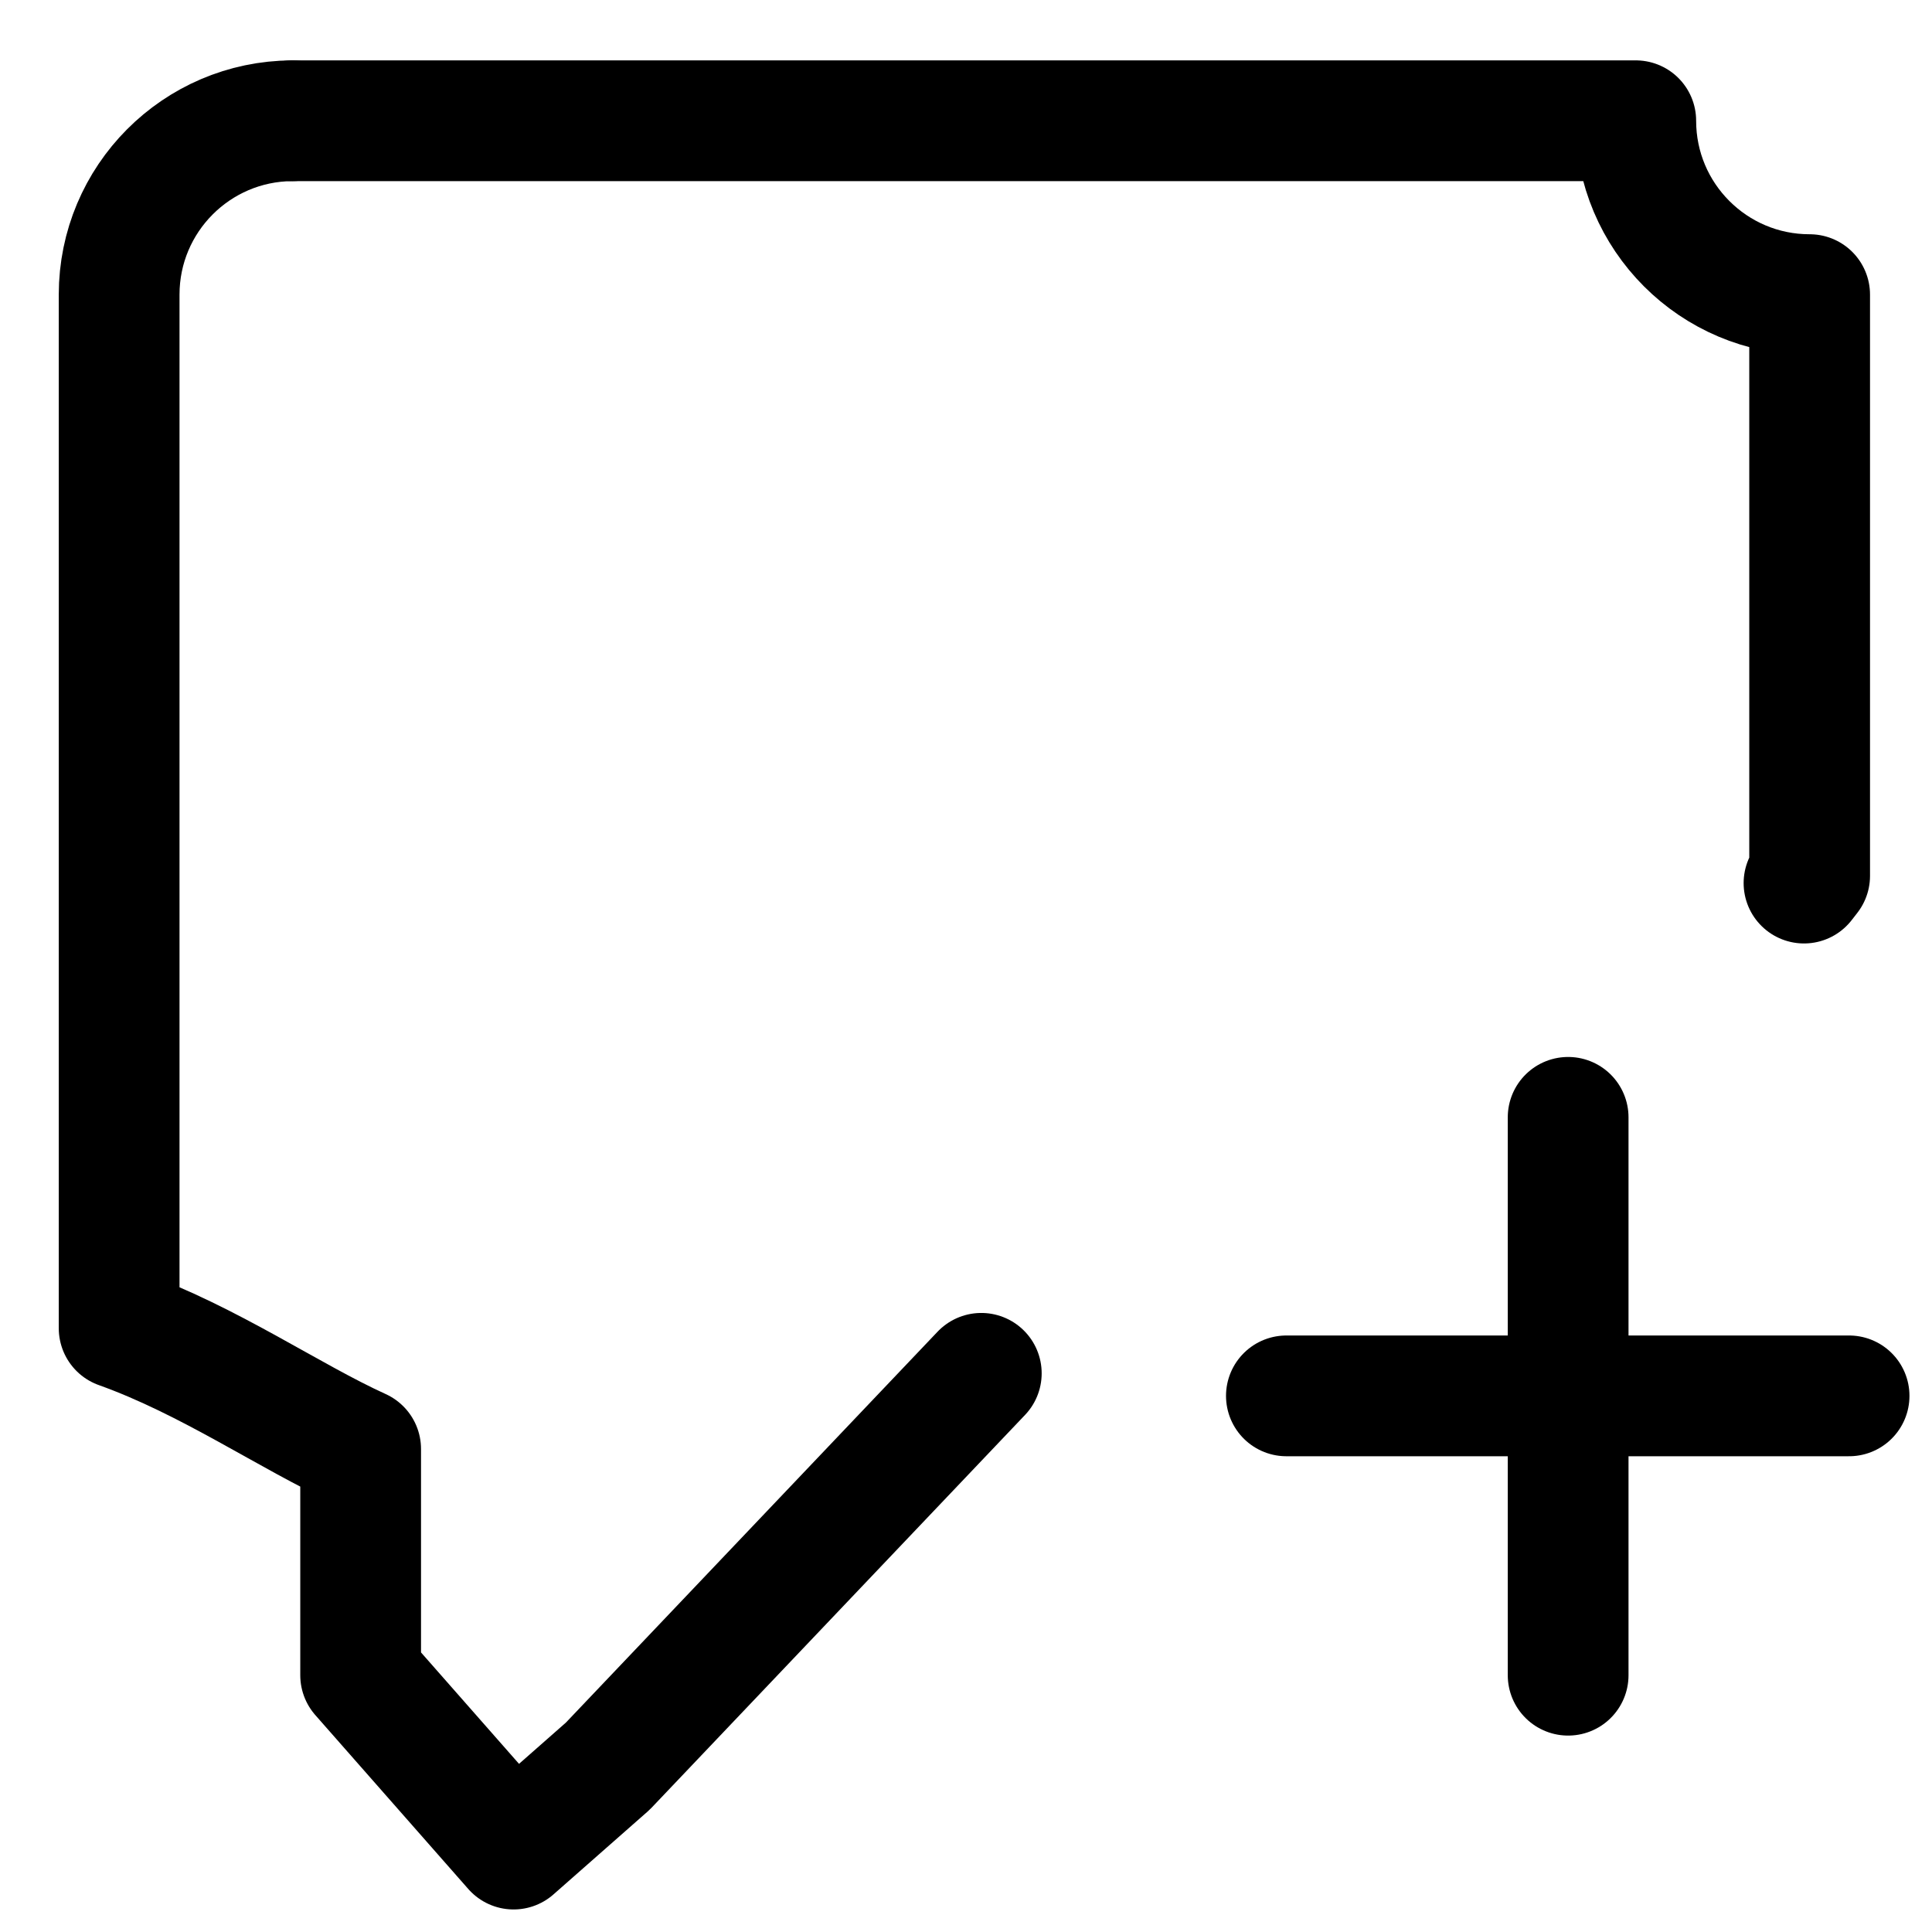
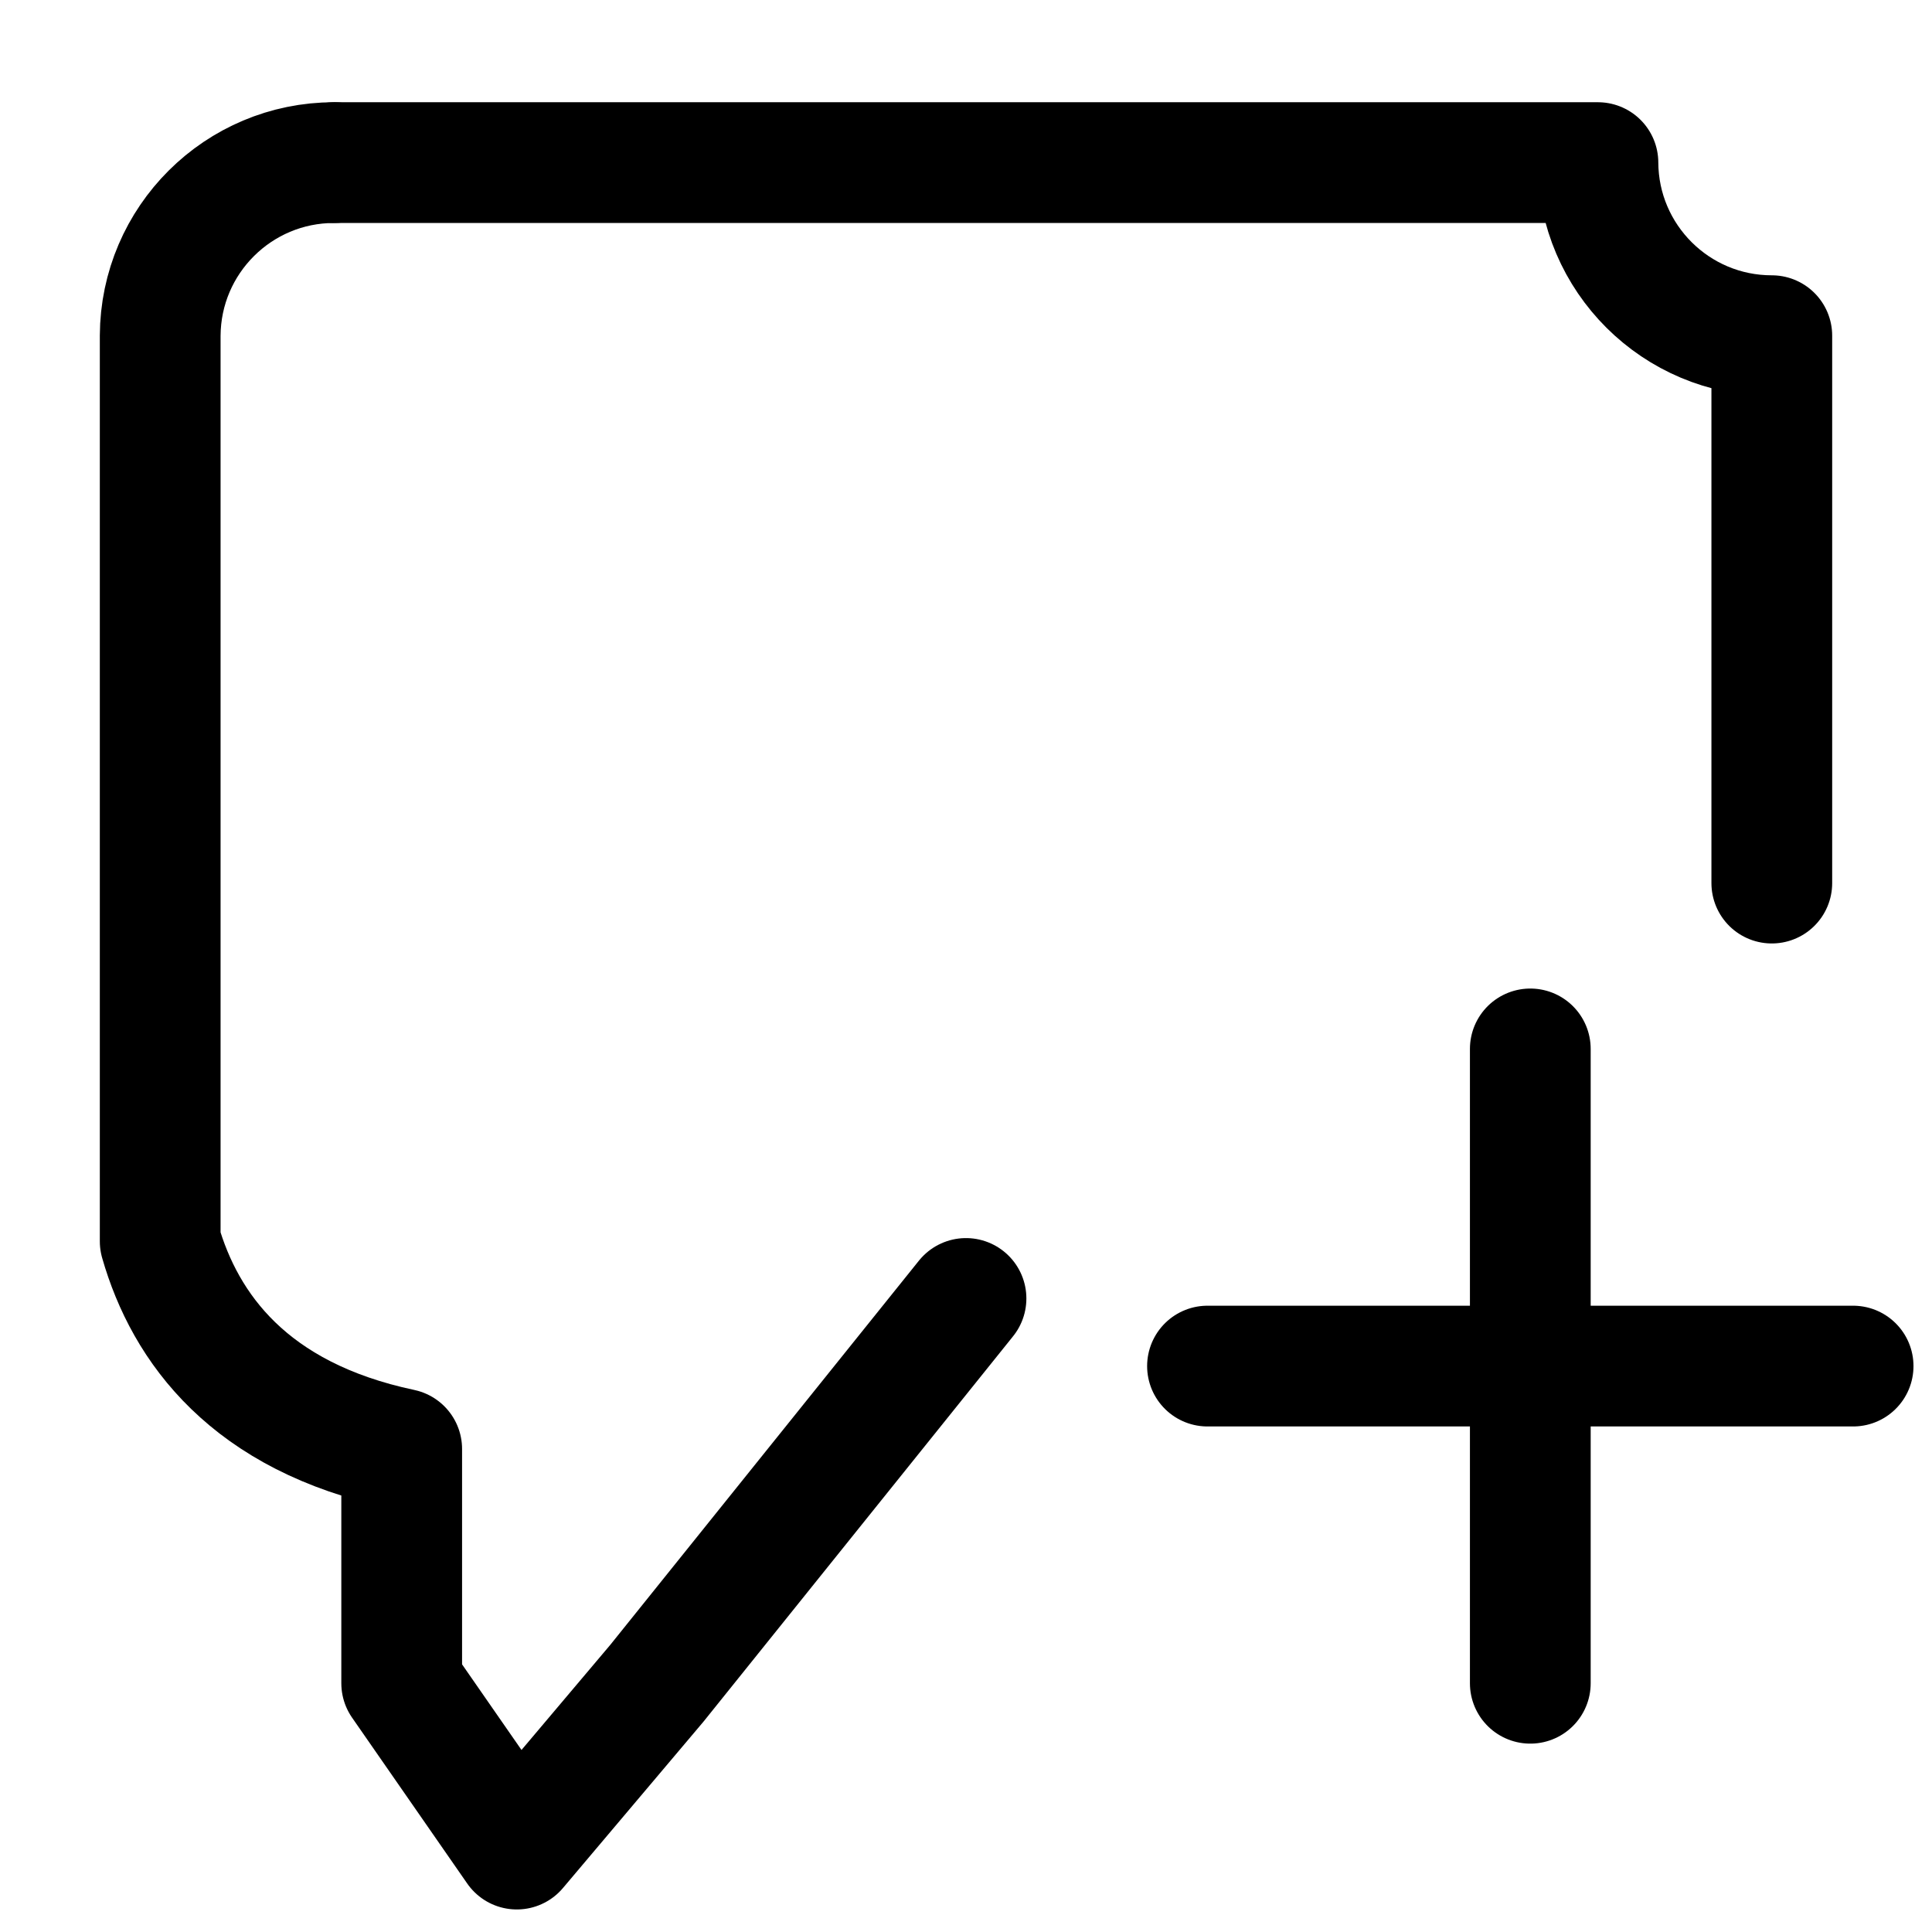
<svg xmlns="http://www.w3.org/2000/svg" width="24" height="24" viewBox="0 0 24 24" fill="none" stroke="currentColor" stroke-width="1.5" stroke-linecap="round" stroke-linejoin="round" aria-hidden="true">
-   <path d="M3.63 1.5 A2.16 2.16 0 0 0 1.48 3.66 L1.48 16.5 C2.6 16.9 3.6 17.6 4.48 18 L4.48 20.81 L6.38 22.97 L7.55 21.94 L12.19 17.06" />
-   <path d="M3.63 1.5 L20.32 1.5 A2.16 2.16 0 0 0 22.48 3.66 L22.48 10.88 L22.41 10.97" />
-   <path d="M19.48 13.88 L19.48 20.81" />
-   <path d="M15.98 17.34 L22.97 17.34" />
+   <path d="M4.15 2.02 A2.16 2.16 0 0 0 1.99 4.17 L1.99 15.42 C2.30 16.50 3.10 17.60 4.99 18.00 L4.99 20.91 L6.42 22.97 L8.16 20.91 L12.00 16.13" />
+   <path d="M4.15 2.02 L19.85 2.02 A2.16 2.16 0 0 0 22.01 4.17 L22.01 10.97" />
+   <path d="M19.01 13.03 L19.01 20.91" />
+   <path d="M15.00 16.97 L23.02 16.97" />
</svg>
